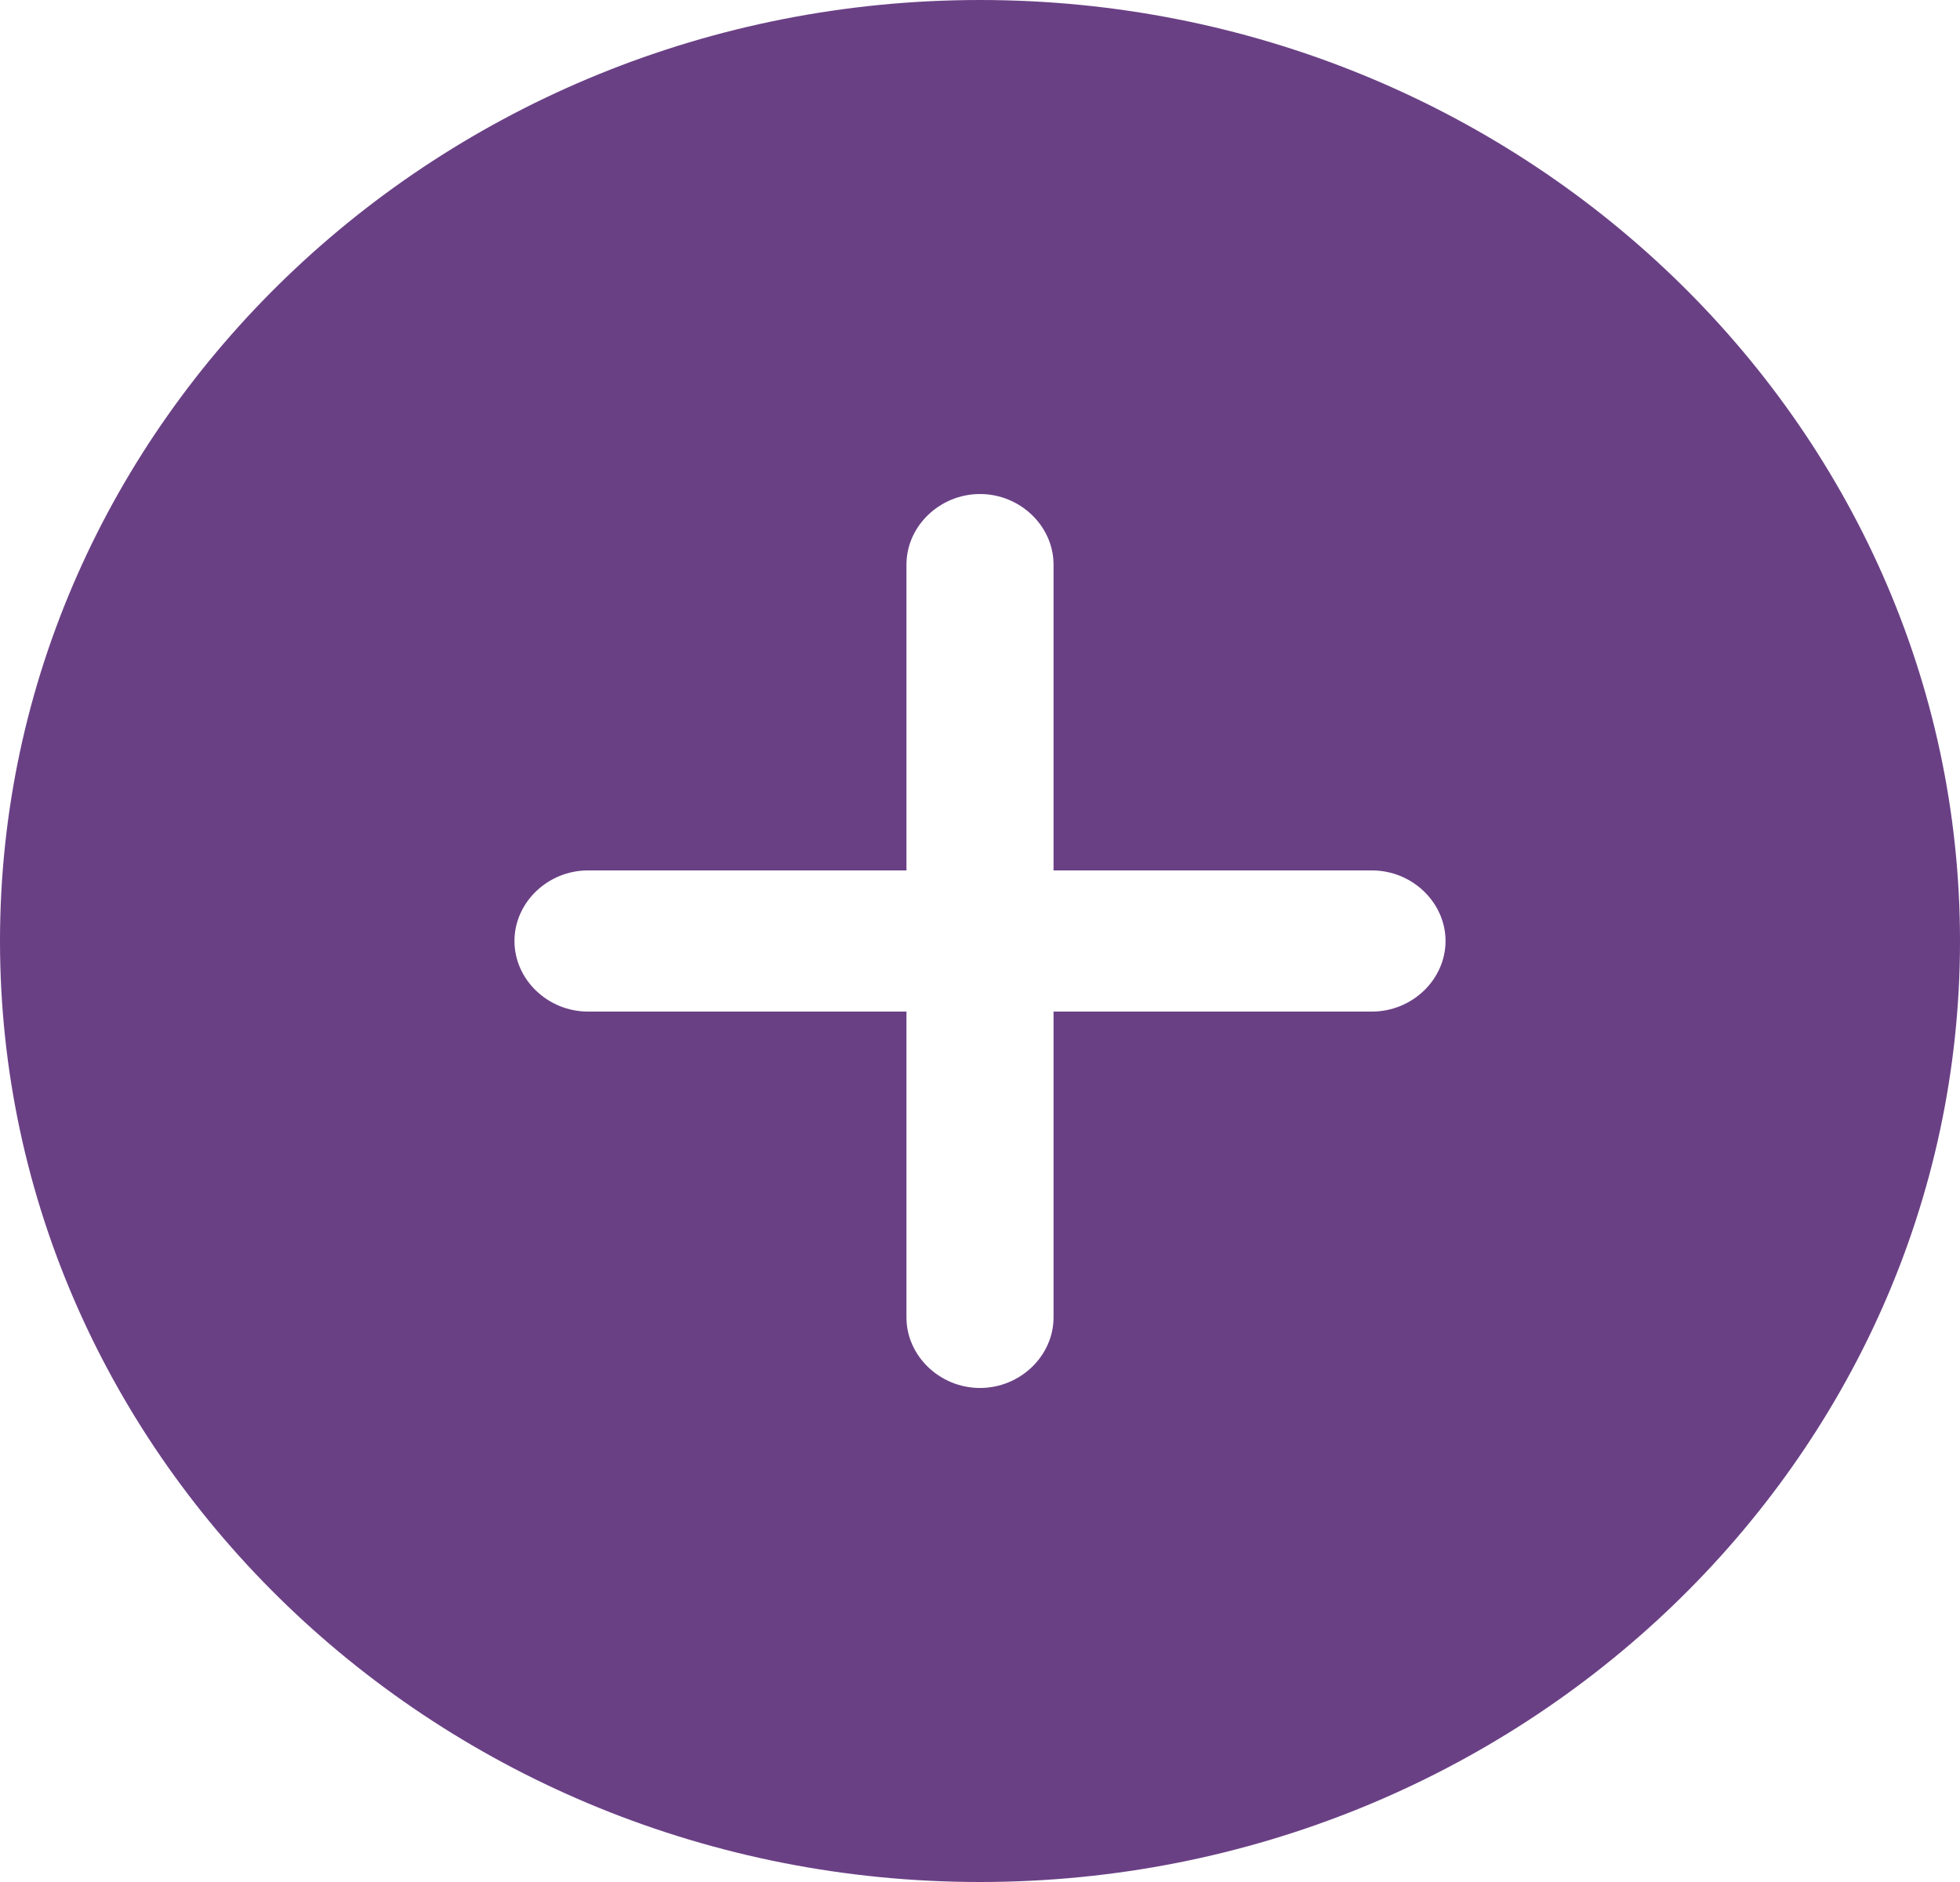
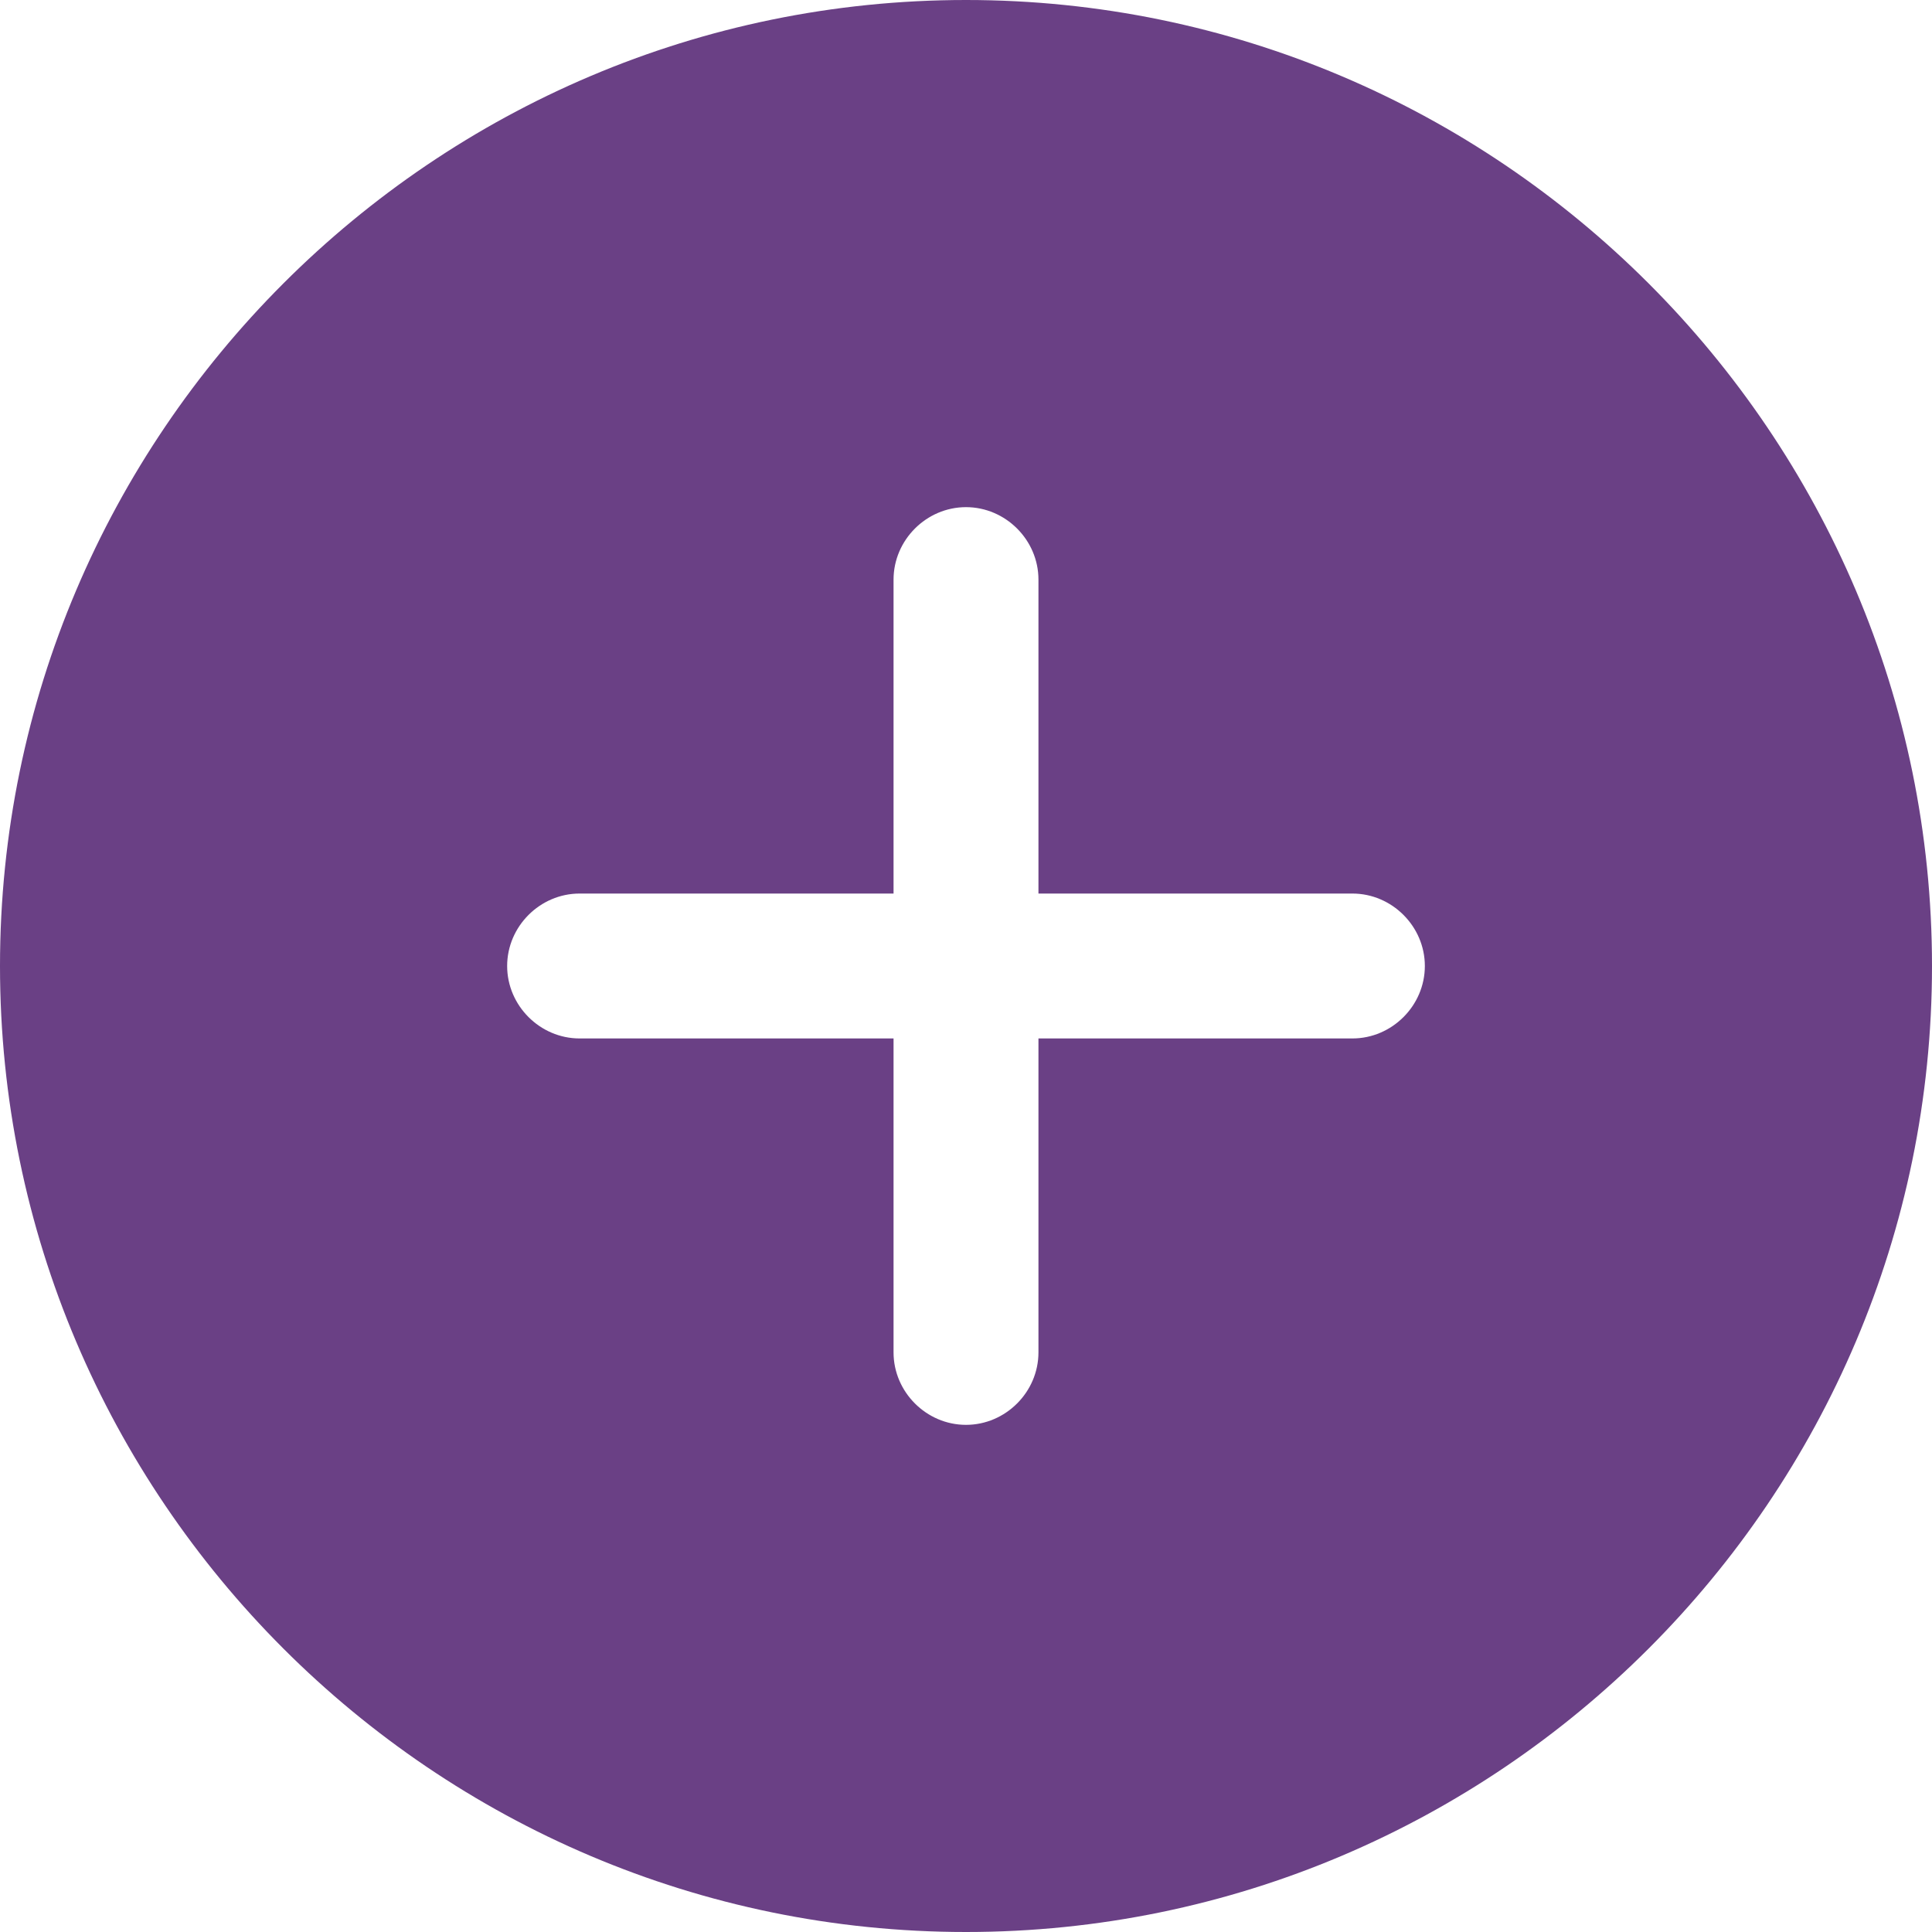
- <svg xmlns="http://www.w3.org/2000/svg" width="25" height="24" viewBox="0 0 25 24" fill="none">
-   <path d="M12.5 0C5.612 0 0 5.388 0 12C0 18.612 5.612 24 12.5 24C19.387 24 25 18.612 25 12C25 5.388 19.387 0 12.5 0ZM17.5 12.9H13.438V16.8C13.438 17.292 13.012 17.7 12.5 17.7C11.988 17.7 11.562 17.292 11.562 16.8V12.9H7.5C6.987 12.9 6.562 12.492 6.562 12C6.562 11.508 6.987 11.1 7.5 11.1H11.562V7.2C11.562 6.708 11.988 6.3 12.5 6.3C13.012 6.3 13.438 6.708 13.438 7.2V11.1H17.5C18.012 11.1 18.438 11.508 18.438 12C18.438 12.492 18.012 12.9 17.5 12.9Z" fill="#6A4085" />
+ <svg xmlns="http://www.w3.org/2000/svg" width="30" height="30" viewBox="0 0 30 30" fill="none">
+   <path d="M15 0C6.735 0 0 6.735 0 15C0 23.265 6.735 30 15 30C23.265 30 30 23.265 30 15C30 6.735 23.265 0 15 0ZM21 16.125H16.125V21C16.125 21.615 15.615 22.125 15 22.125C14.385 22.125 13.875 21.615 13.875 21V16.125H9C8.385 16.125 7.875 15.615 7.875 15C7.875 14.385 8.385 13.875 9 13.875H13.875V9C13.875 8.385 14.385 7.875 15 7.875C15.615 7.875 16.125 8.385 16.125 9V13.875H21C21.615 13.875 22.125 14.385 22.125 15C22.125 15.615 21.615 16.125 21 16.125Z" fill="#6A4085" />
</svg>
